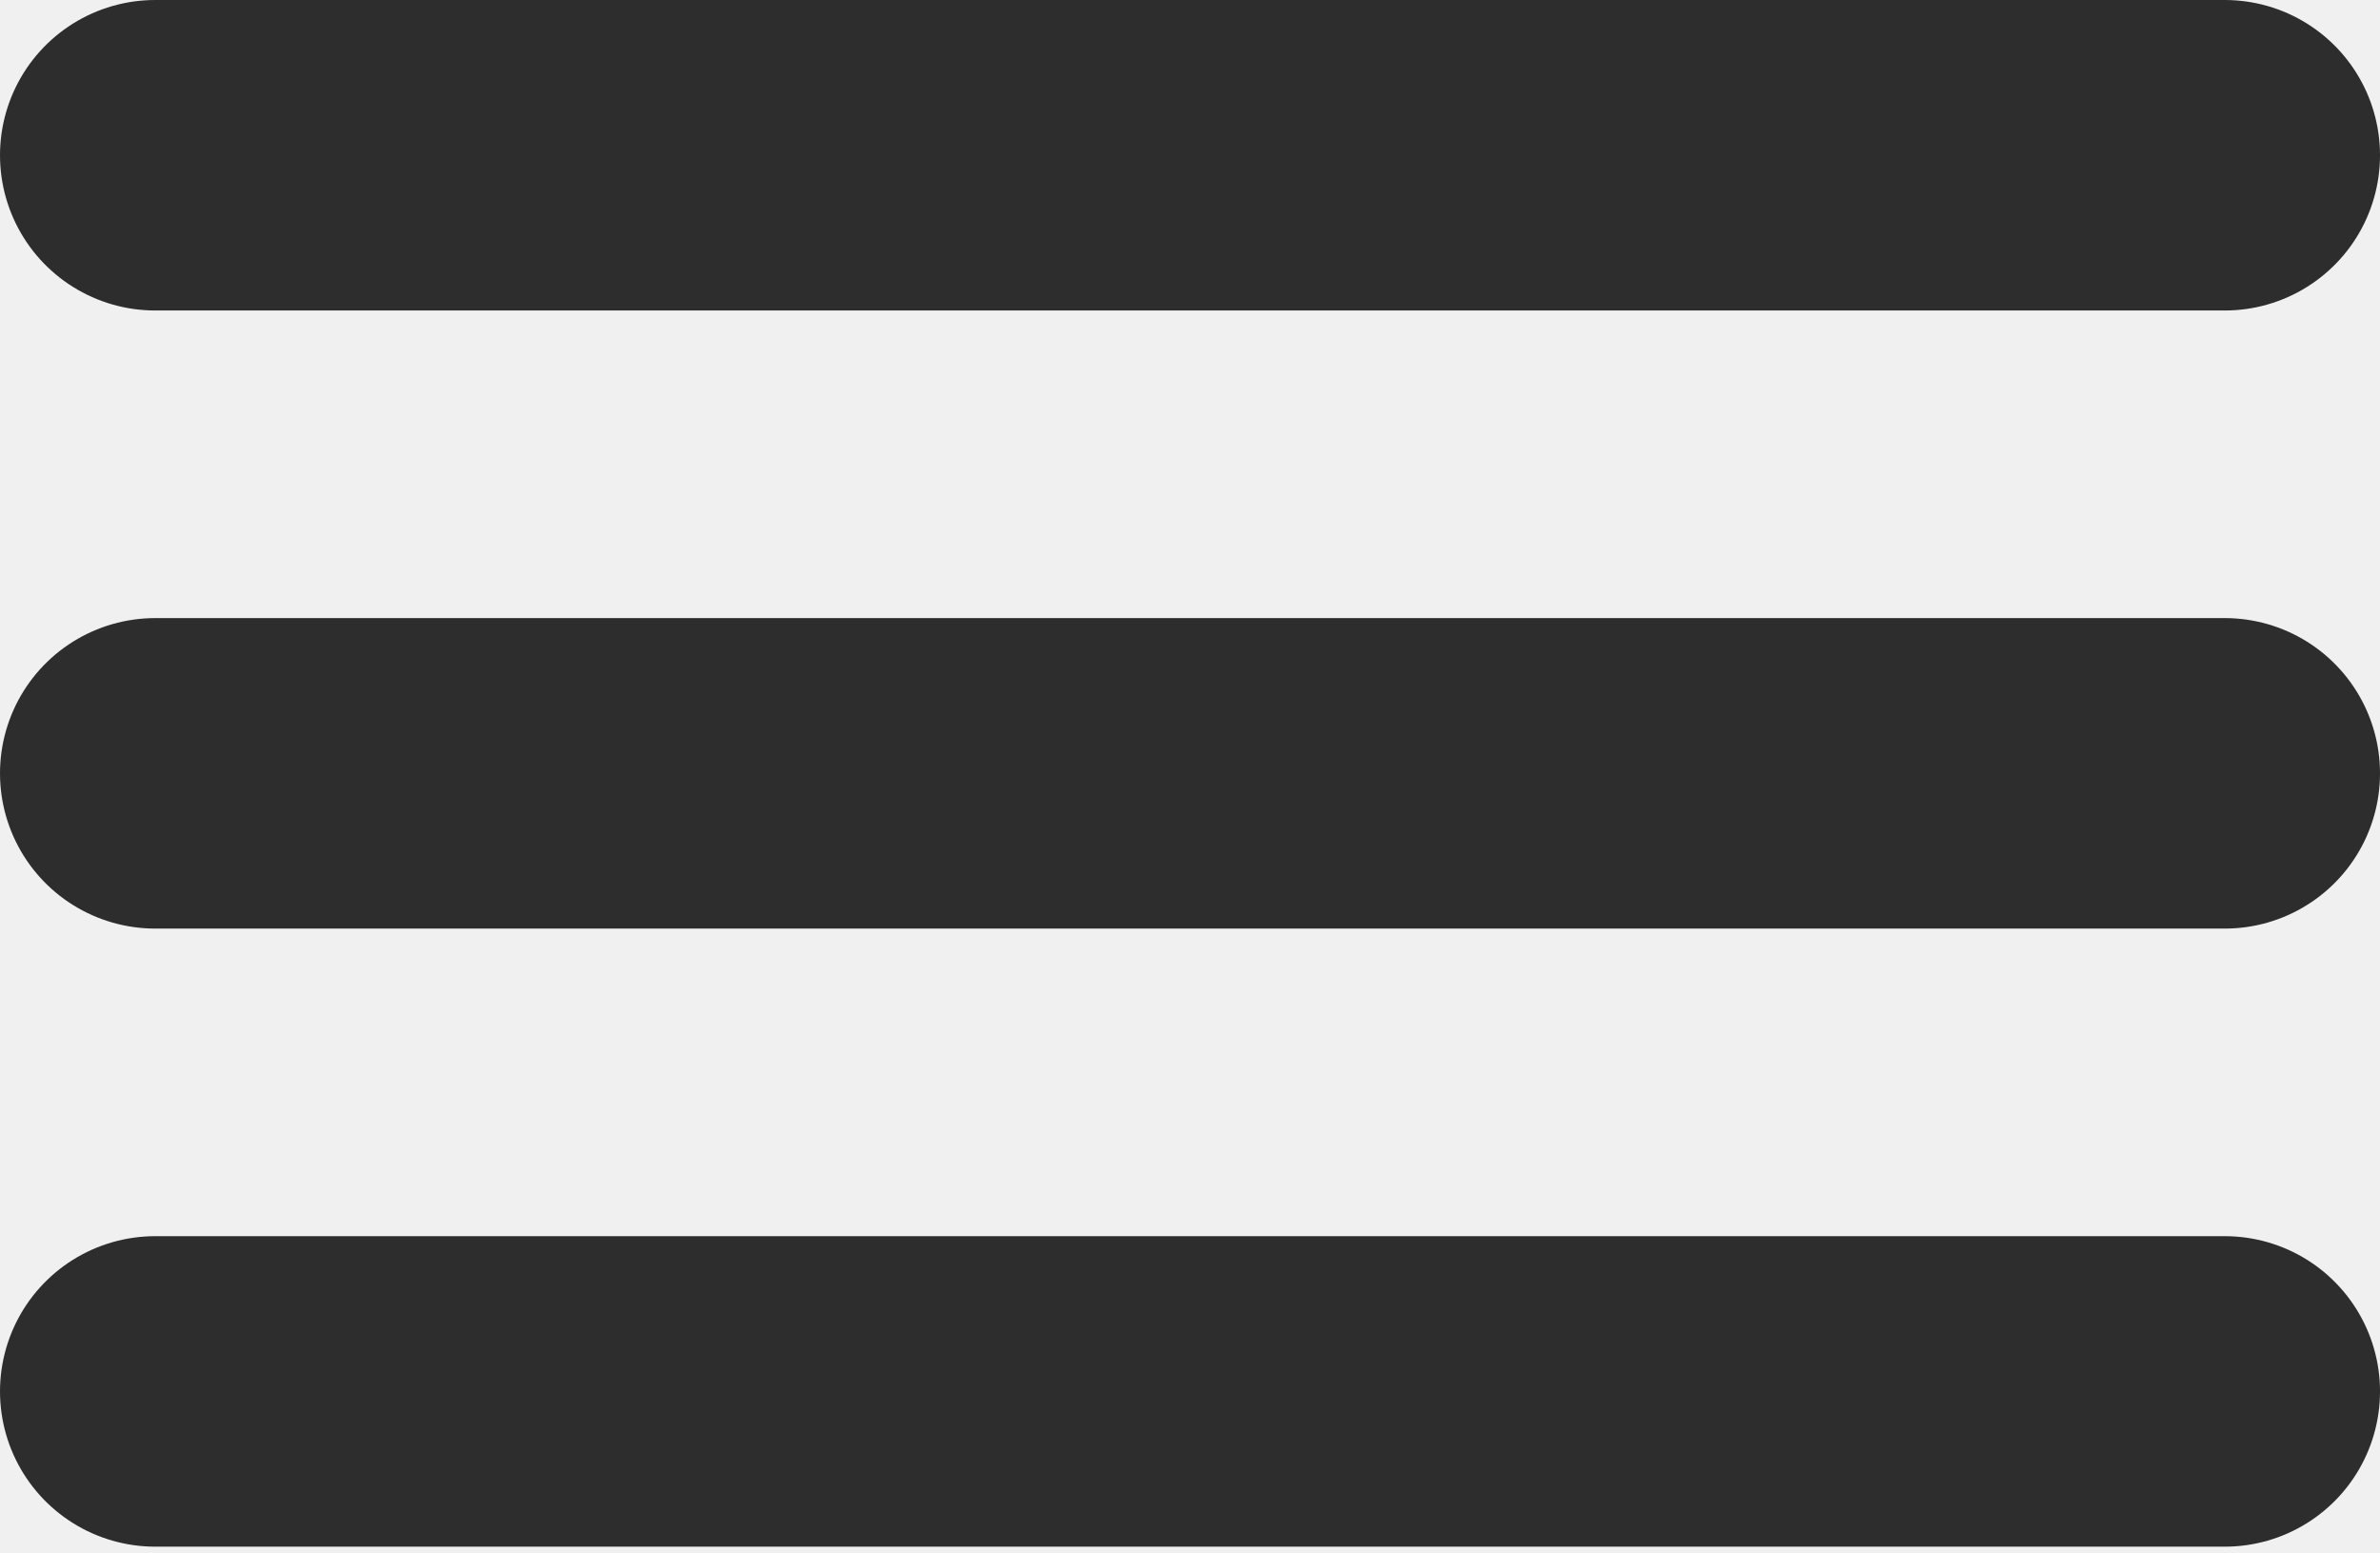
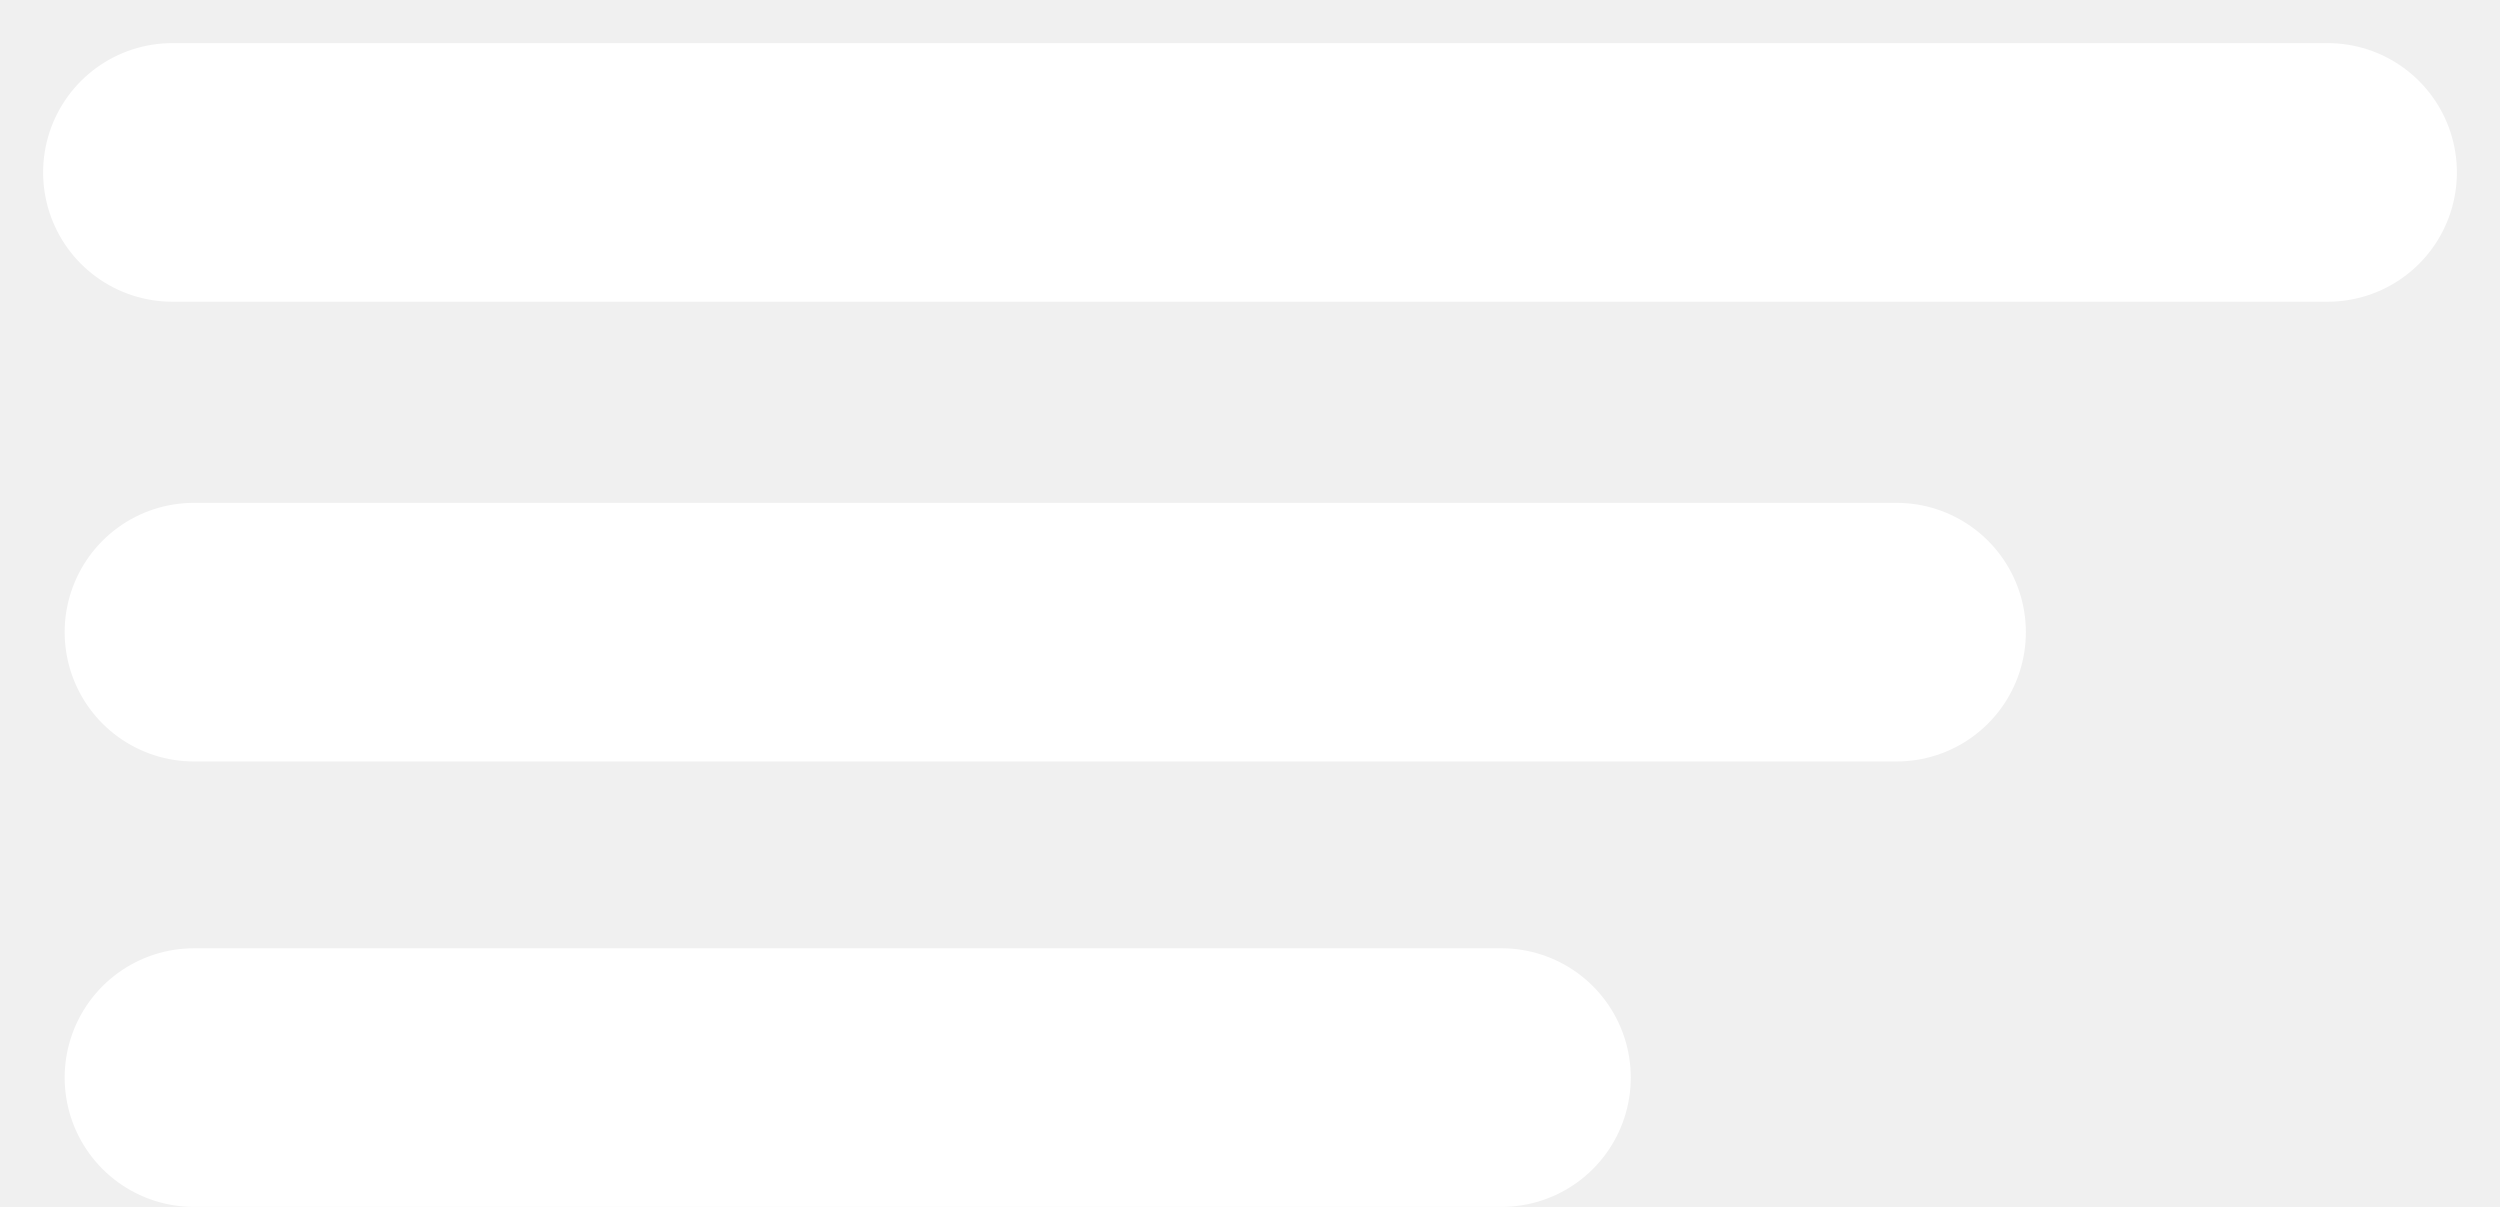
- <svg xmlns="http://www.w3.org/2000/svg" width="23" height="15" viewBox="0 0 23 15" fill="none">
-   <line x1="1.5" y1="1.5" x2="21.5" y2="1.5" stroke="#2E2D2D" stroke-width="3" stroke-linecap="round" />
-   <line x1="1.5" y1="7.472" x2="21.5" y2="7.472" stroke="#2E2D2D" stroke-width="3" stroke-linecap="round" />
-   <line x1="1.5" y1="13.444" x2="21.5" y2="13.444" stroke="#2E2D2D" stroke-width="3" stroke-linecap="round" />
+ <svg xmlns="http://www.w3.org/2000/svg" width="29" height="14" viewBox="0 0 29 14" fill="none">
+   <path d="M17.417 12.5H2.25" stroke="white" stroke-width="3" stroke-linecap="round" stroke-linejoin="round" />
+   <path d="M22 7.333H2.25" stroke="white" stroke-width="3" stroke-linecap="round" stroke-linejoin="round" />
+   <path d="M27 2H2" stroke="white" stroke-width="3" stroke-linecap="round" stroke-linejoin="round" />
</svg>
